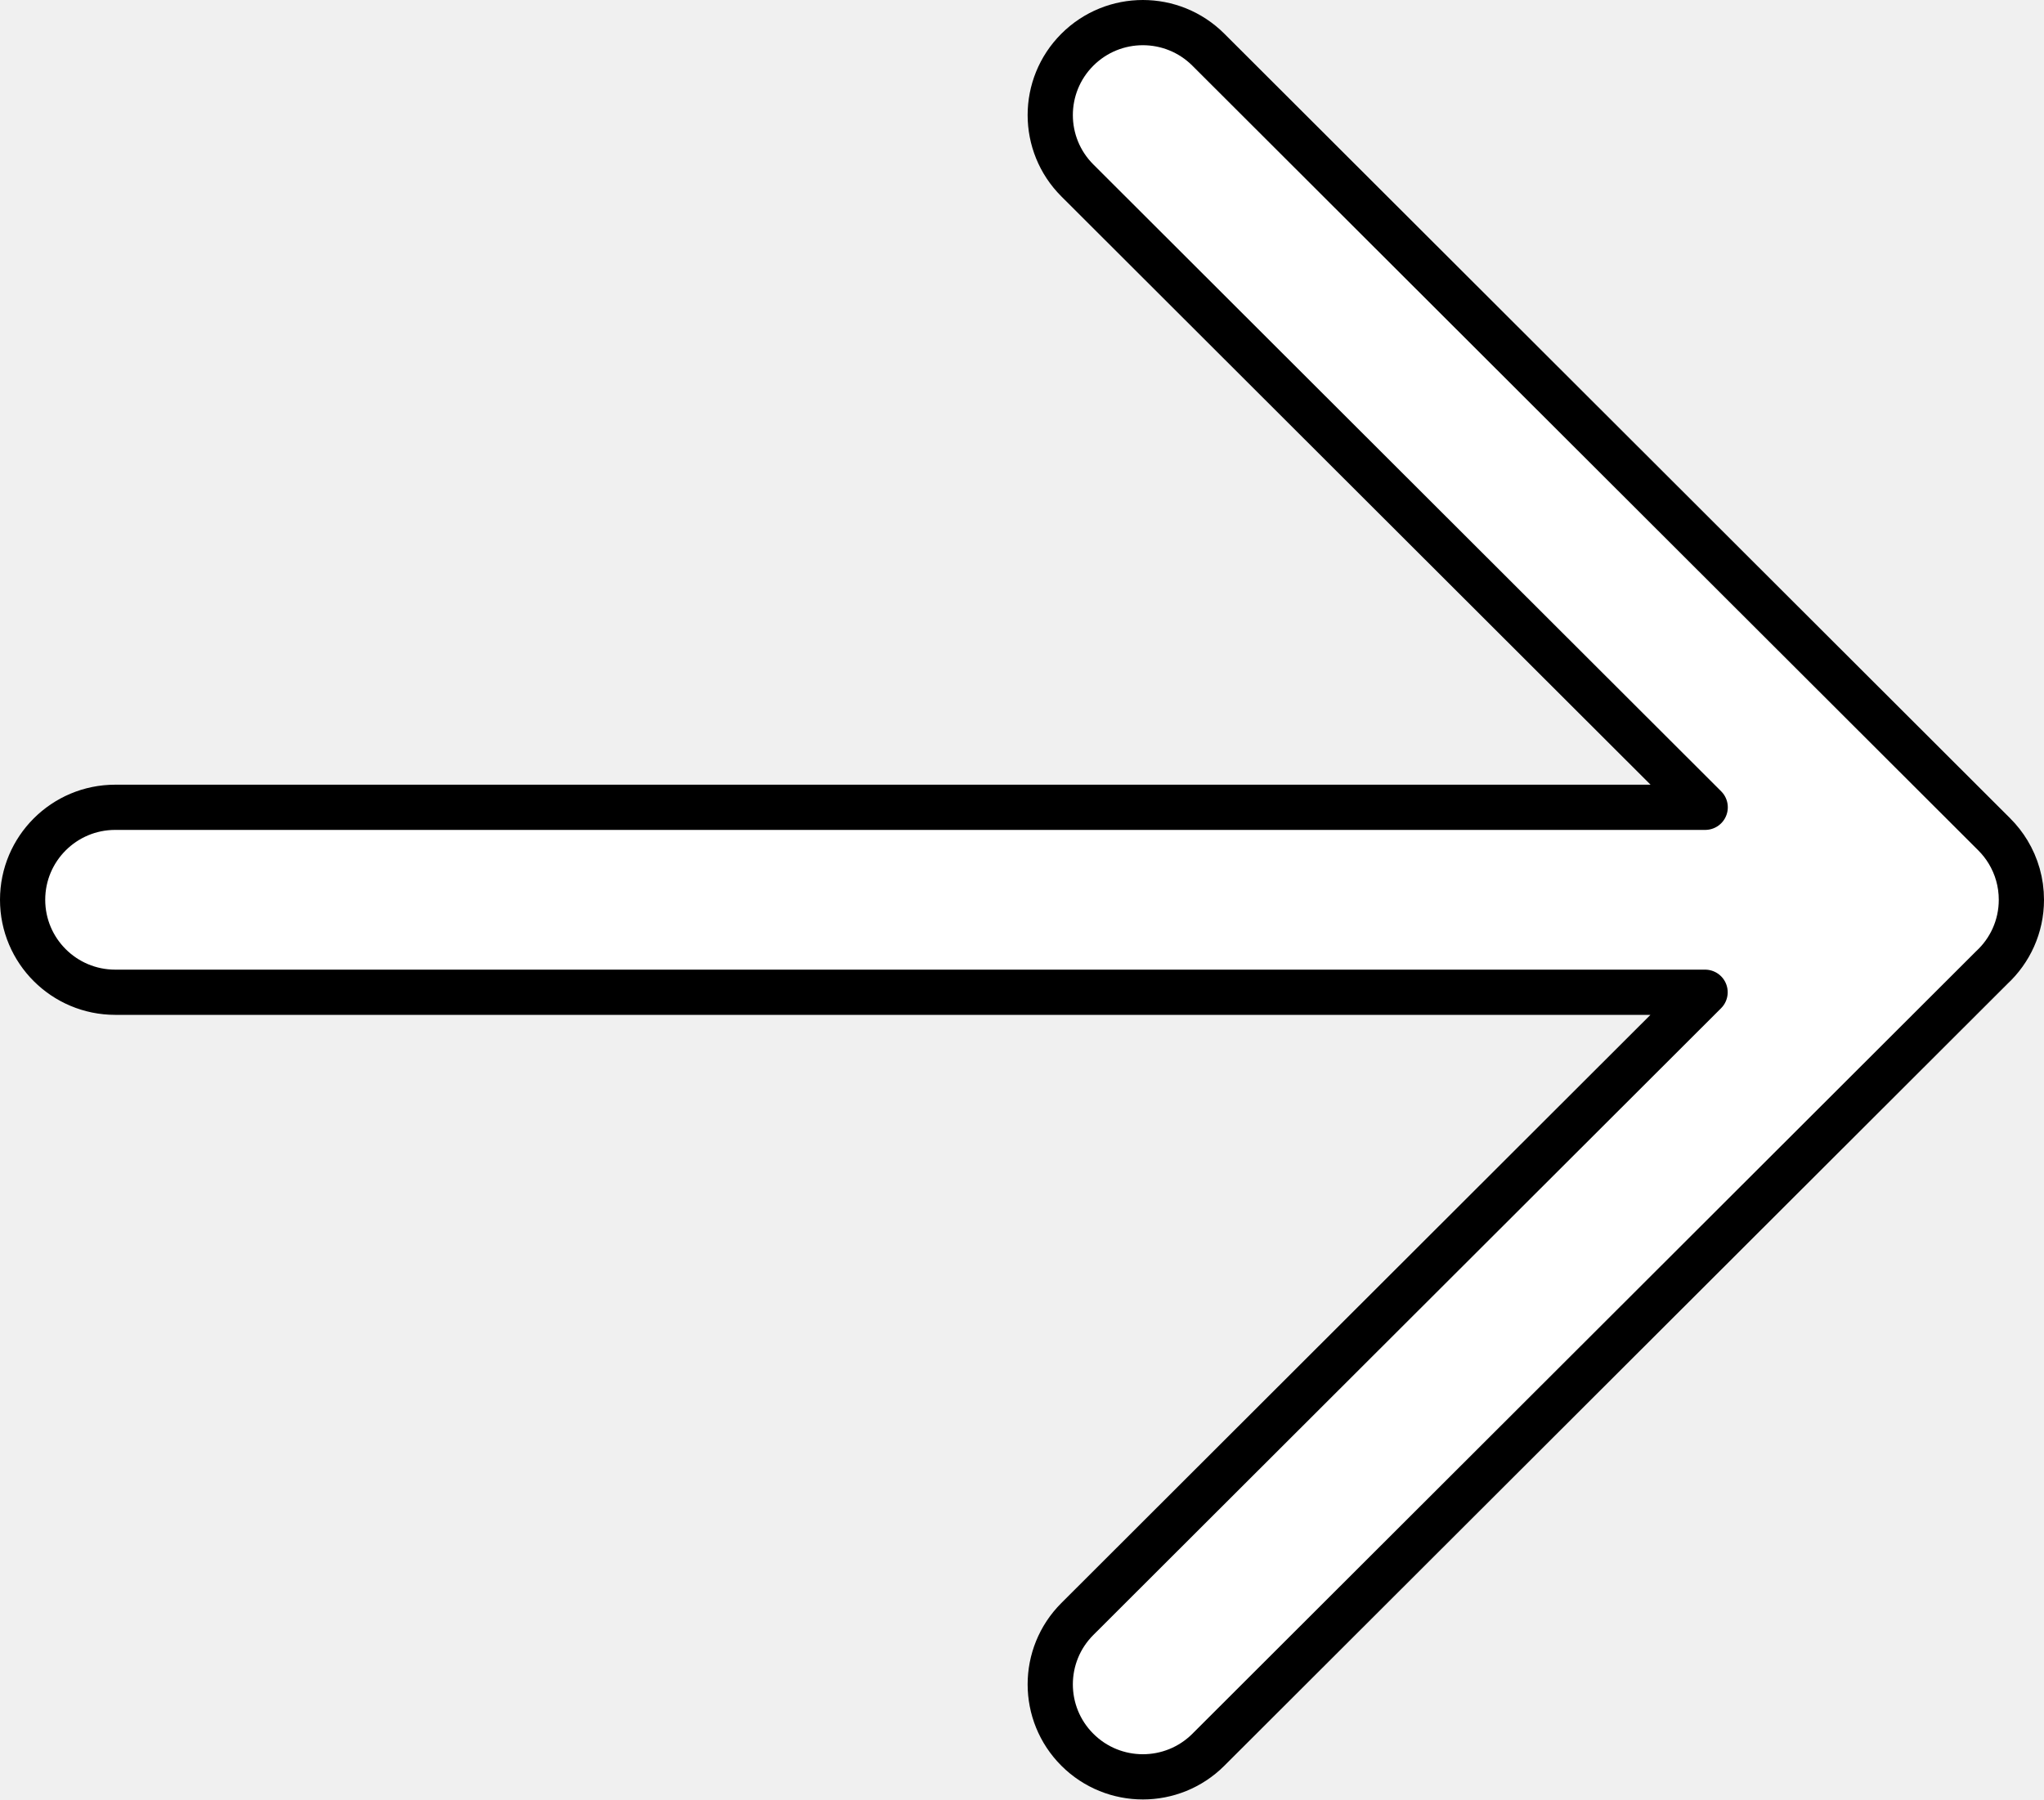
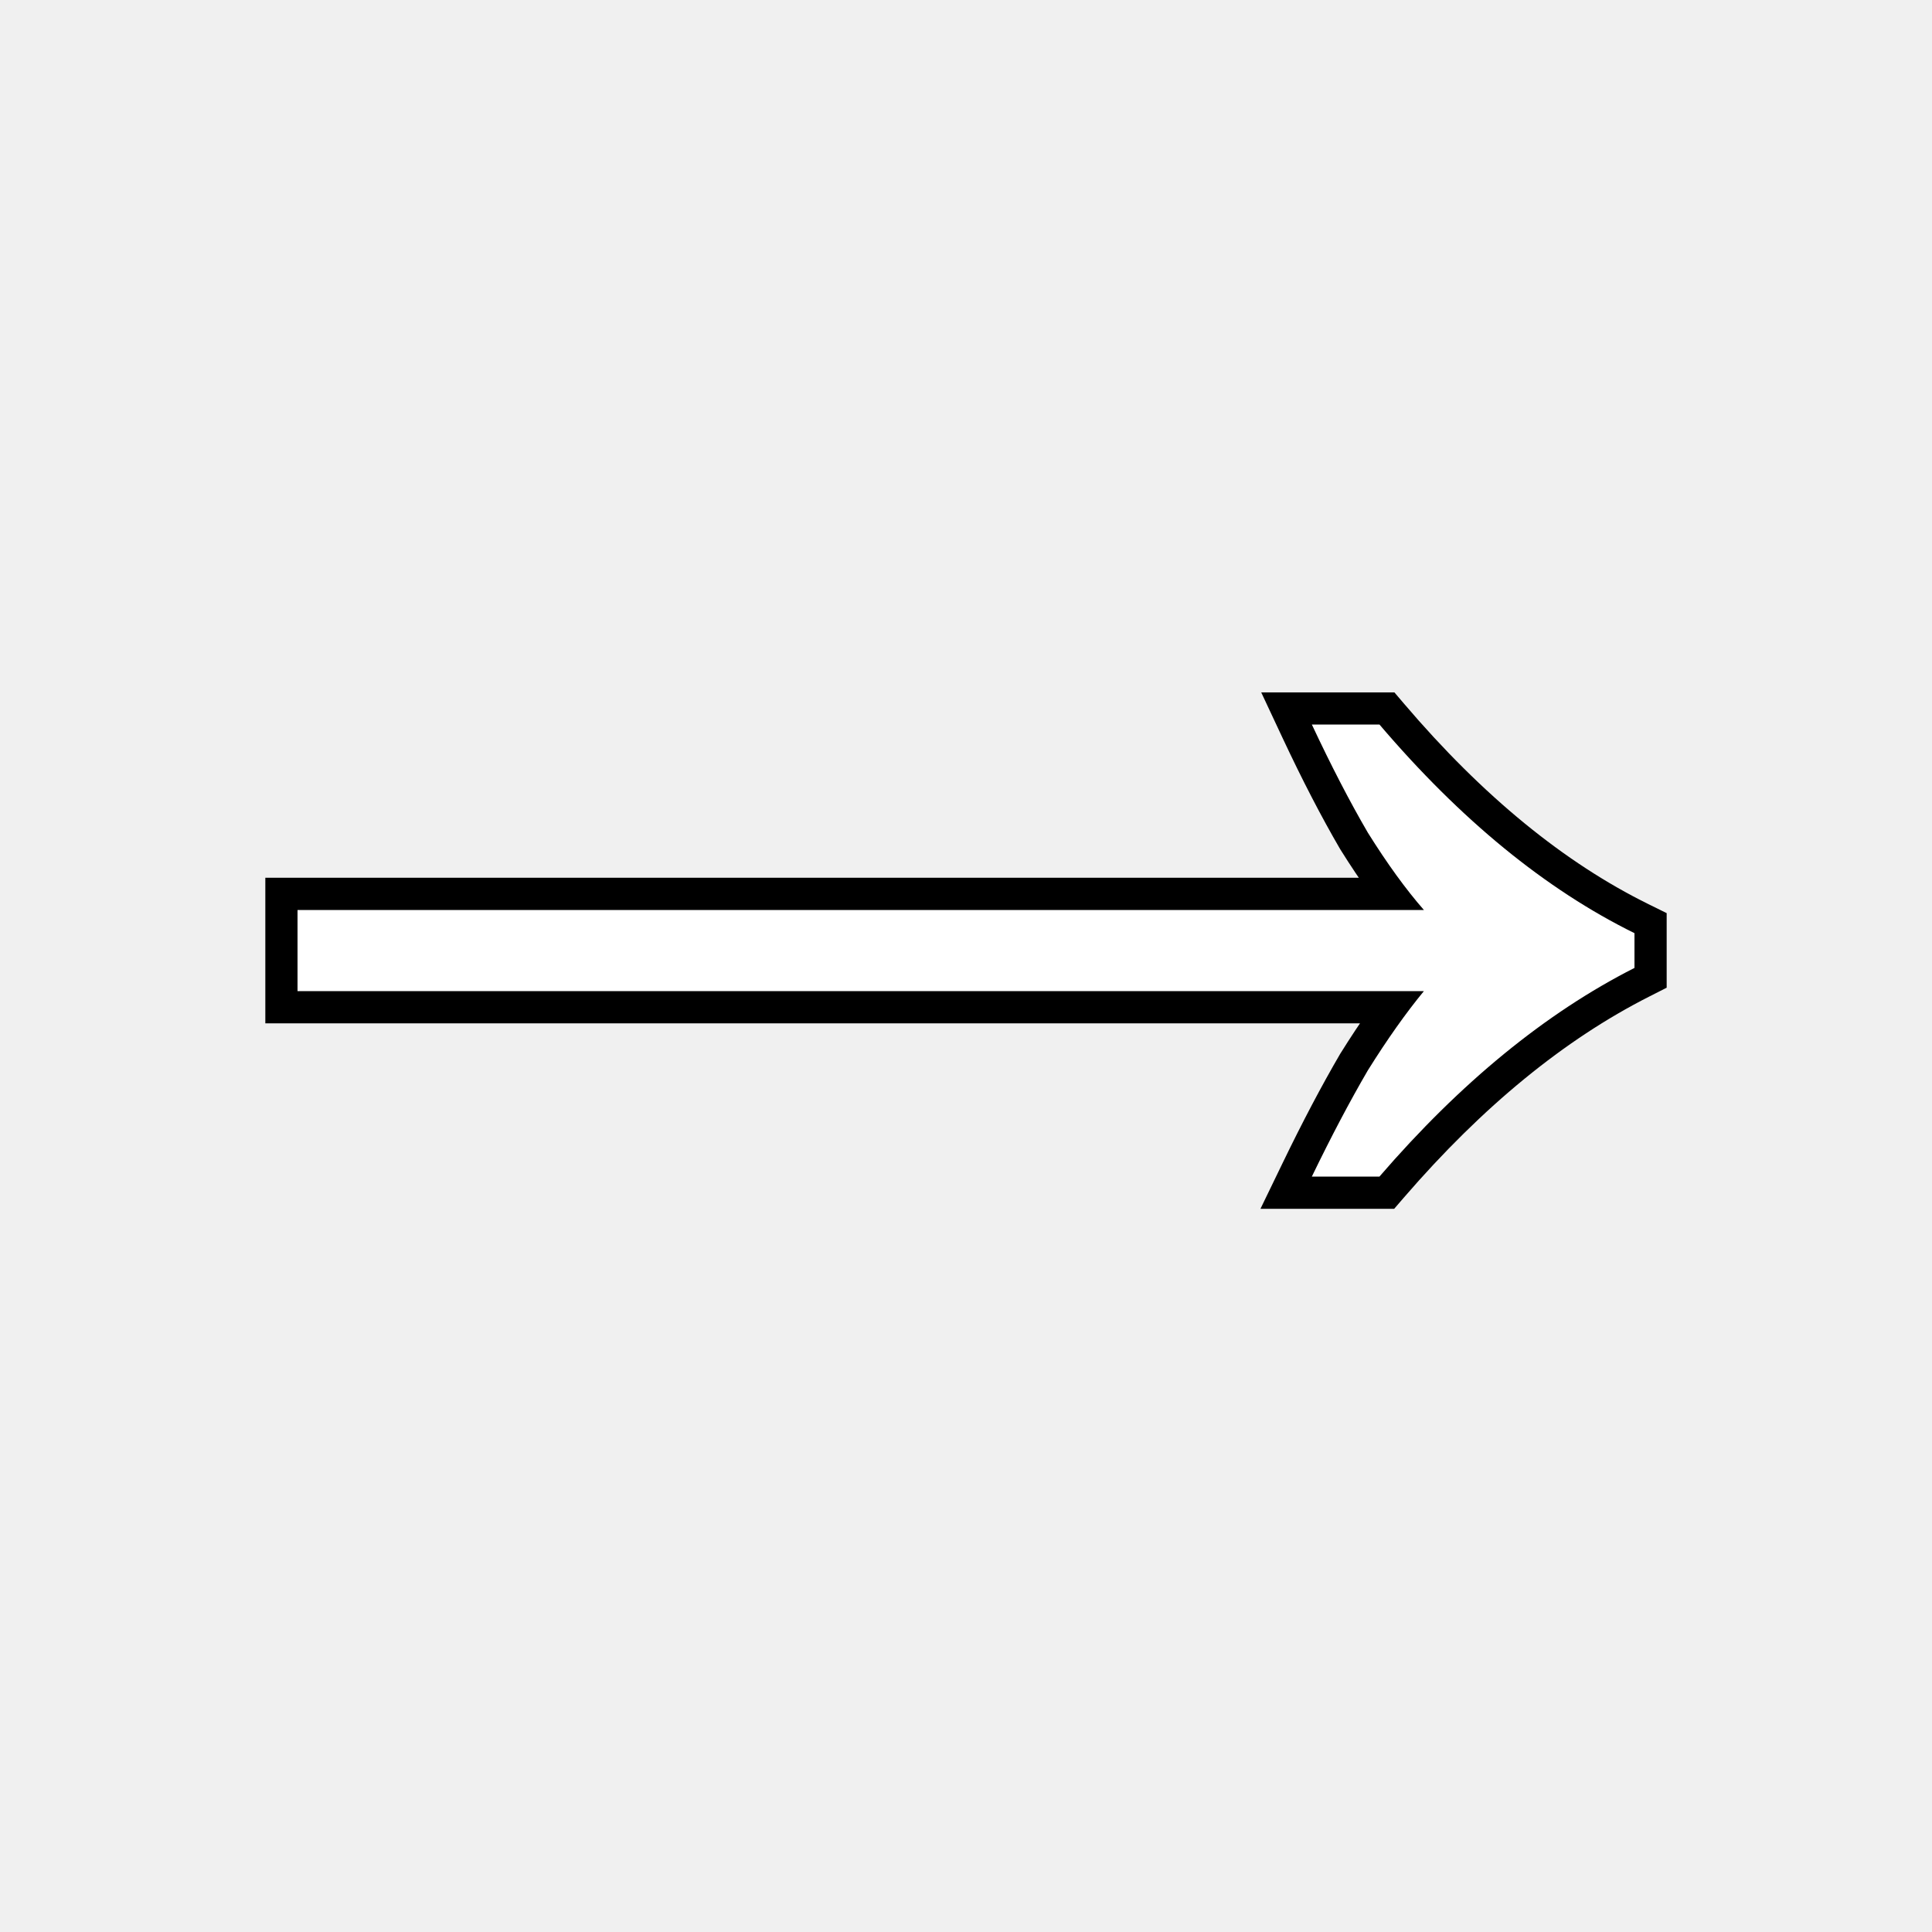
- <svg xmlns="http://www.w3.org/2000/svg" width="226" height="199" viewBox="0 0 226 199" fill="none">
-   <path d="M133.604 5.495C129.605 1.502 123.122 1.502 119.123 5.495C115.123 9.489 115.123 15.964 119.123 19.957L188.539 89.279H12.74C7.085 89.279 2.5 93.858 2.5 99.506C2.5 105.154 7.085 109.732 12.74 109.732H188.527L119.123 179.042C115.123 183.036 115.123 189.511 119.123 193.505C123.122 197.498 129.605 197.498 133.604 193.505L220.223 107.004C222.239 105.136 223.5 102.468 223.5 99.506C223.5 97.574 222.964 95.767 222.032 94.226C221.611 93.529 221.099 92.871 220.496 92.269L133.604 5.495Z" fill="white" stroke="black" stroke-width="5" stroke-linecap="round" stroke-linejoin="round" />
+ <svg xmlns="http://www.w3.org/2000/svg" width="120" height="120" viewBox="0 0 120 120" fill="none">
+   <mask id="path-1-outside-1_395_1902" maskUnits="userSpaceOnUse" x="16" y="43" width="88" height="33" fill="black">
+     <rect fill="white" x="16" y="43" width="88" height="33" />
+     <path d="M81.48 45C82.68 47.56 83.84 49.8 84.96 51.72C86.16 53.64 87.32 55.24 88.44 56.52H18.48V61.56H88.44C87.32 62.92 86.16 64.56 84.96 66.48C83.84 68.4 82.68 70.6 81.48 73.08H85.68C90.72 67.24 96 62.92 101.52 60.12V57.96C96 55.24 90.72 50.92 85.68 45H81.48Z" />
+   </mask>
+   <path d="M81.48 45C82.68 47.56 83.84 49.8 84.96 51.72C86.16 53.64 87.32 55.24 88.44 56.52H18.48V61.56H88.44C87.32 62.92 86.16 64.56 84.96 66.48C83.84 68.4 82.68 70.6 81.48 73.08H85.68C90.72 67.24 96 62.92 101.52 60.12V57.96C96 55.24 90.72 50.92 85.68 45H81.48Z" fill="white" />
+   <path d="M81.48 45L79.669 45.849L78.334 43H81.48V45ZM84.96 51.72L83.264 52.78L83.248 52.754L83.232 52.728L84.96 51.72ZM88.44 56.52L89.945 55.203L92.847 58.52H88.44V56.52ZM18.48 56.52H16.48V54.52H18.48V56.52ZM18.48 61.56V63.56H16.48V61.56H18.48ZM88.44 61.56V59.56H92.678L89.984 62.831L88.44 61.56ZM84.96 66.48L83.232 65.472L83.248 65.446L83.264 65.42L84.96 66.48ZM81.48 73.08V75.08H78.29L79.68 72.209L81.48 73.08ZM85.68 73.08L87.194 74.387L86.596 75.08H85.68V73.08ZM101.52 60.12H103.52V61.348L102.425 61.904L101.52 60.12ZM101.52 57.96L102.404 56.166L103.52 56.716V57.96H101.52ZM85.68 45V43H86.604L87.203 43.703L85.68 45ZM81.48 45L83.291 44.151C84.472 46.671 85.605 48.856 86.688 50.712L84.96 51.72L83.232 52.728C82.076 50.744 80.888 48.449 79.669 45.849L81.48 45ZM84.96 51.72L86.656 50.66C87.817 52.517 88.914 54.025 89.945 55.203L88.44 56.52L86.935 57.837C85.726 56.455 84.503 54.763 83.264 52.78L84.96 51.72ZM88.44 56.52V58.52H18.48V56.52V54.52H88.44V56.52ZM18.48 56.52H20.48V61.56H18.48H16.48V56.52H18.48ZM18.48 61.56V59.56H88.44V61.56V63.56H18.48V61.56ZM88.44 61.56L89.984 62.831C88.932 64.109 87.822 65.674 86.656 67.54L84.96 66.48L83.264 65.42C84.498 63.446 85.708 61.731 86.896 60.289L88.44 61.56ZM84.96 66.48L86.688 67.488C85.599 69.354 84.463 71.507 83.28 73.951L81.48 73.08L79.68 72.209C80.897 69.693 82.081 67.446 83.232 65.472L84.96 66.48ZM81.48 73.08V71.08H85.68V73.08V75.08H81.48V73.08ZM85.68 73.08L84.166 71.773C89.335 65.783 94.814 61.279 100.615 58.336L101.52 60.12L102.425 61.904C97.186 64.561 92.105 68.697 87.194 74.387L85.68 73.08ZM101.52 60.12H99.52V57.96H101.52H103.52V60.12H101.52ZM101.52 57.96L100.636 59.754C94.816 56.886 89.329 52.371 84.157 46.297L85.68 45L87.203 43.703C92.111 49.469 97.184 53.594 102.404 56.166L101.52 57.96ZM85.68 45V47H81.48V45V43H85.68V45Z" fill="black" mask="url(#path-1-outside-1_395_1902)" />
</svg>
